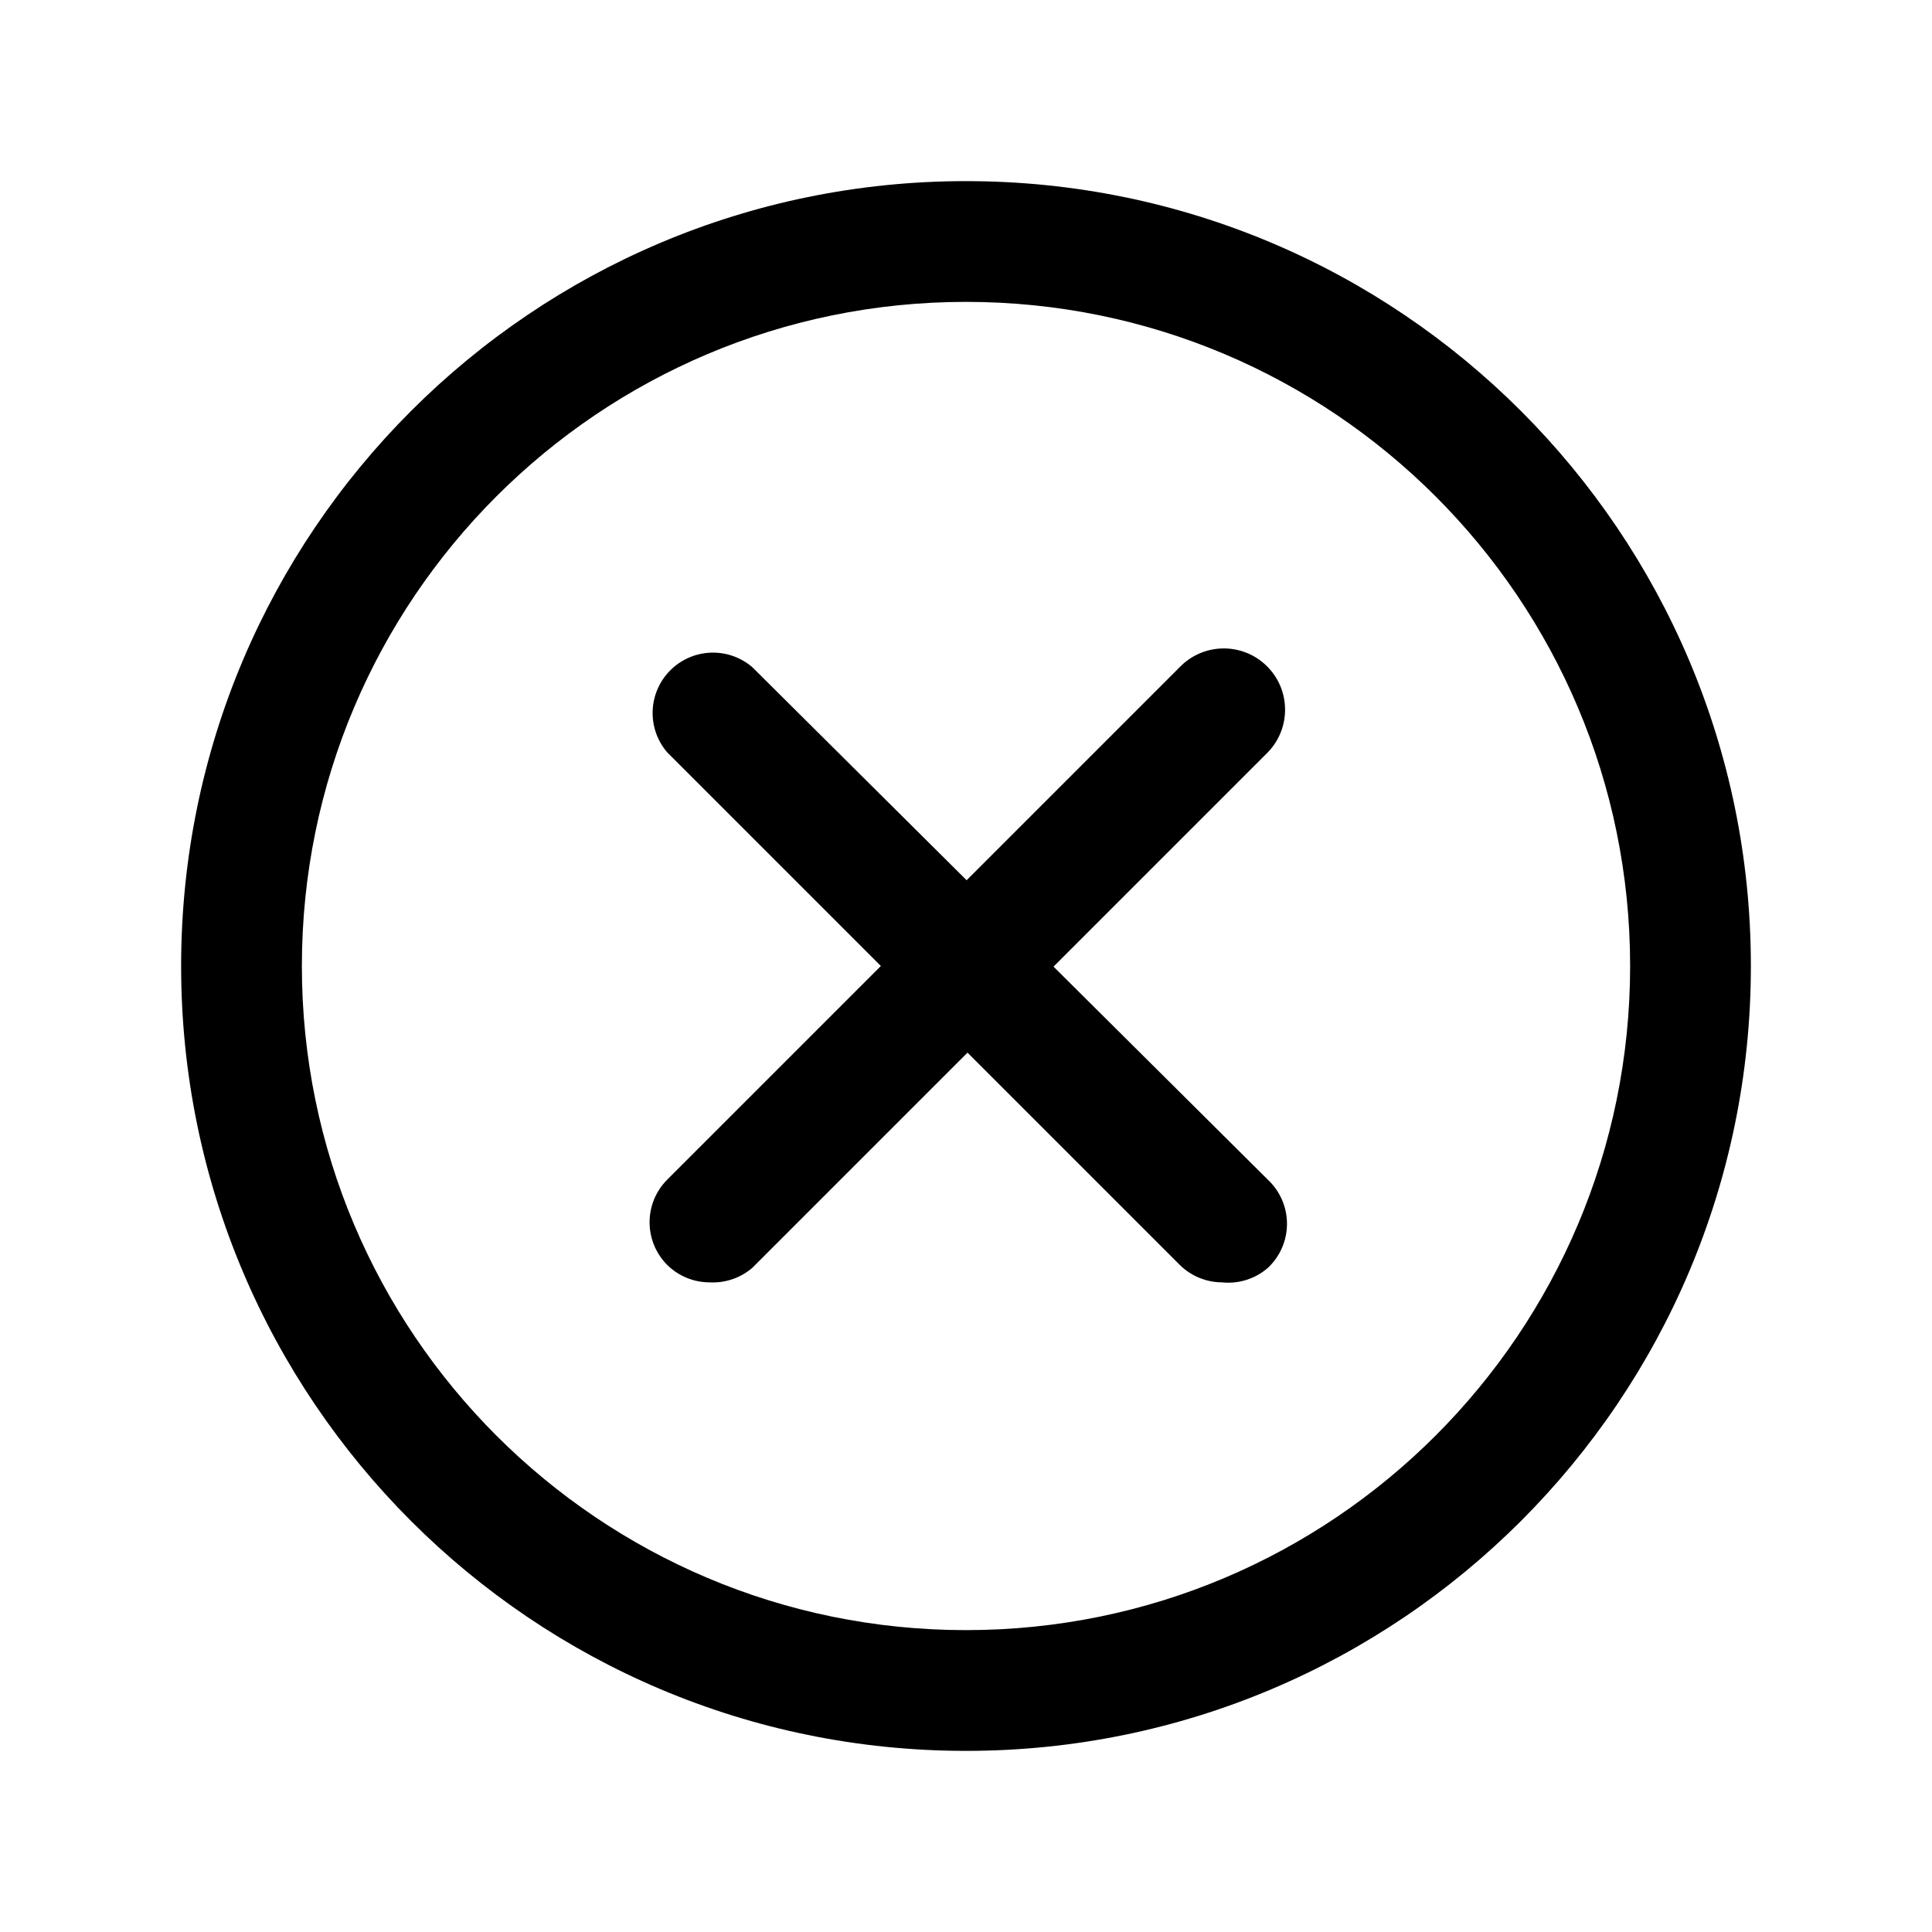
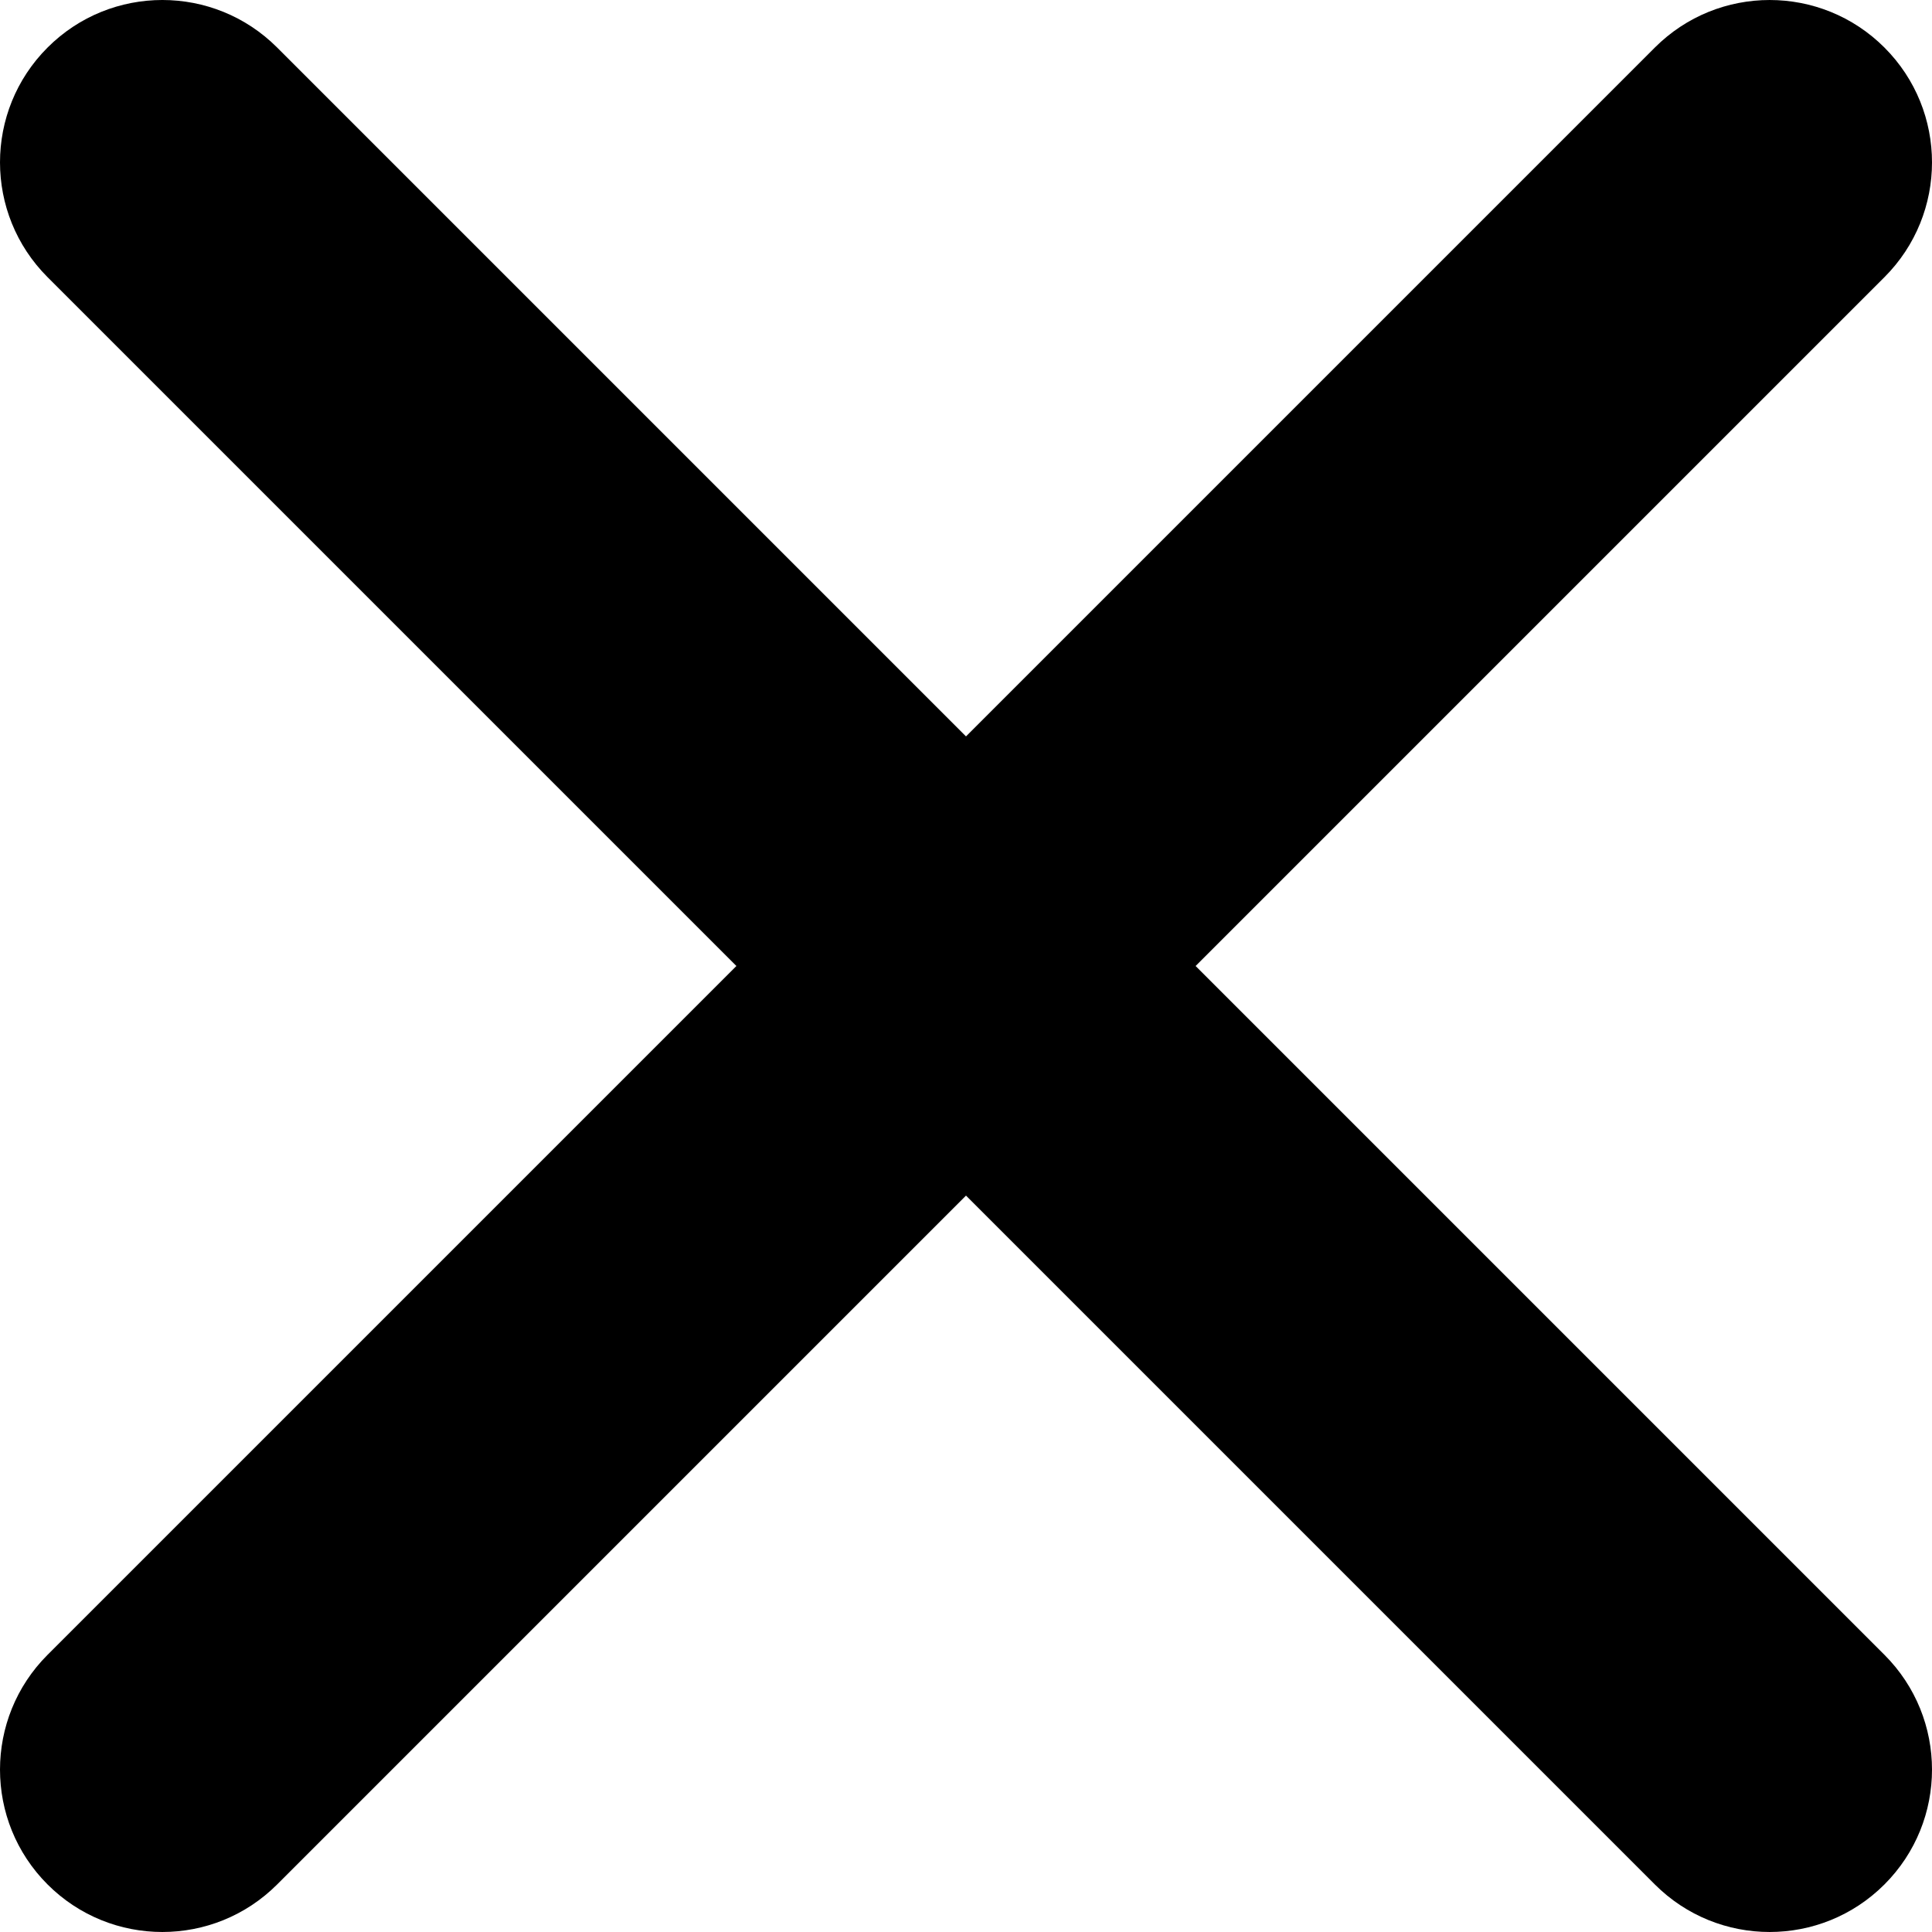
- <svg xmlns="http://www.w3.org/2000/svg" viewBox="0 0 32 32">
-   <defs>
-     <style>.cls-1{fill:none;}</style>
-   </defs>
-   <g data-name="Layer 2" id="Layer_2">
-     <path d="M16,29A13,13,0,1,1,29,16,13,13,0,0,1,16,29ZM16,5A11,11,0,1,0,27,16,11,11,0,0,0,16,5Z" />
-     <path d="M11.76,21.24a1,1,0,0,1-.71-.29,1,1,0,0,1,0-1.41l8.49-8.49A1,1,0,0,1,21,12.46L12.46,21A1,1,0,0,1,11.76,21.24Z" />
-     <path d="M20.24,21.24a1,1,0,0,1-.7-.29l-8.49-8.49a1,1,0,0,1,1.41-1.41L21,19.54A1,1,0,0,1,21,21,1,1,0,0,1,20.24,21.24Z" />
+ <svg xmlns="http://www.w3.org/2000/svg" version="1.1" id="Capa_1" x="0px" y="0px" viewBox="0 0 212.982 212.982" style="enable-background:new 0 0 212.982 212.982;" xml:space="preserve">
+   <g id="Close">
+     <path style="fill-rule:evenodd;clip-rule:evenodd;" d="M131.804,106.491l75.936-75.936c6.99-6.99,6.99-18.323,0-25.312   c-6.99-6.99-18.322-6.99-25.312,0l-75.937,75.937L30.554,5.242c-6.99-6.99-18.322-6.99-25.312,0c-6.989,6.99-6.989,18.323,0,25.312   l75.937,75.936L5.242,182.427c-6.989,6.99-6.989,18.323,0,25.312c6.99,6.99,18.322,6.99,25.312,0l75.937-75.937l75.937,75.937   c6.989,6.99,18.322,6.99,25.312,0c6.99-6.99,6.99-18.322,0-25.312L131.804,106.491z" />
  </g>
-   <g id="frame">
-     <rect class="cls-1" height="32" width="32" />
-   </g>
+   <g>
+ </g>
+   <g>
+ </g>
+   <g>
+ </g>
+   <g>
+ </g>
+   <g>
+ </g>
+   <g>
+ </g>
+   <g>
+ </g>
+   <g>
+ </g>
+   <g>
+ </g>
+   <g>
+ </g>
+   <g>
+ </g>
+   <g>
+ </g>
+   <g>
+ </g>
+   <g>
+ </g>
+   <g>
+ </g>
</svg>
